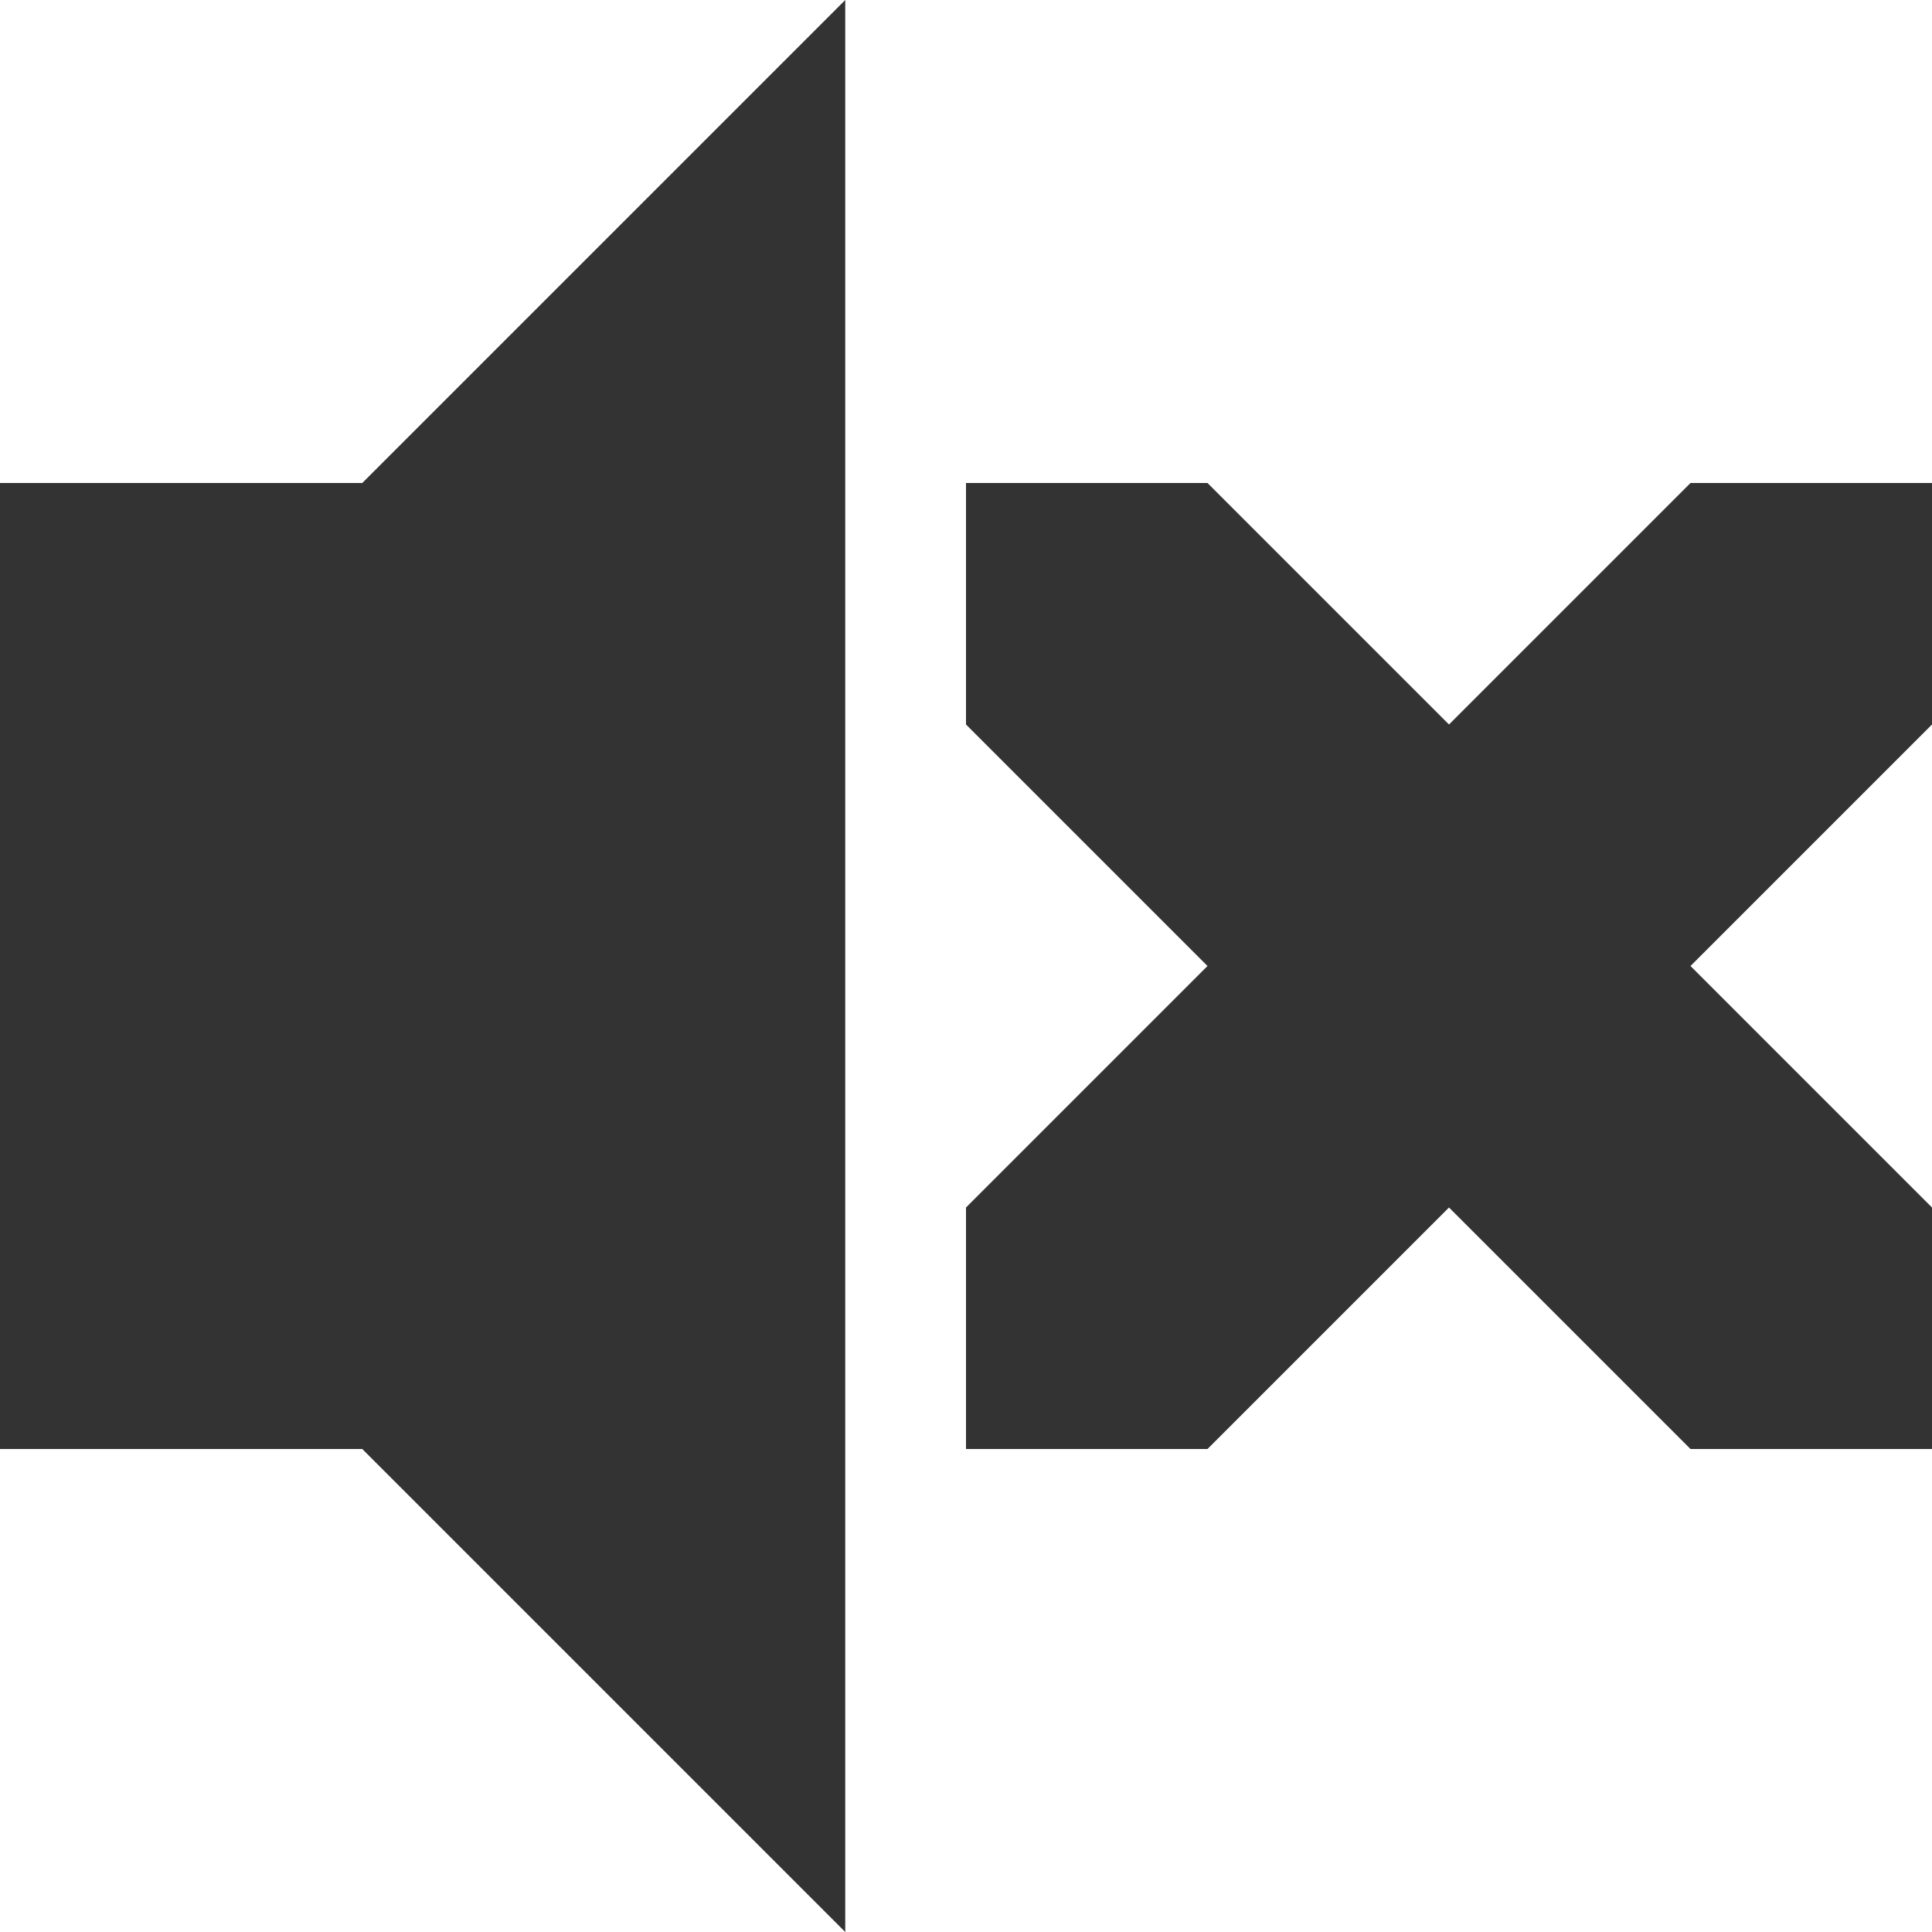
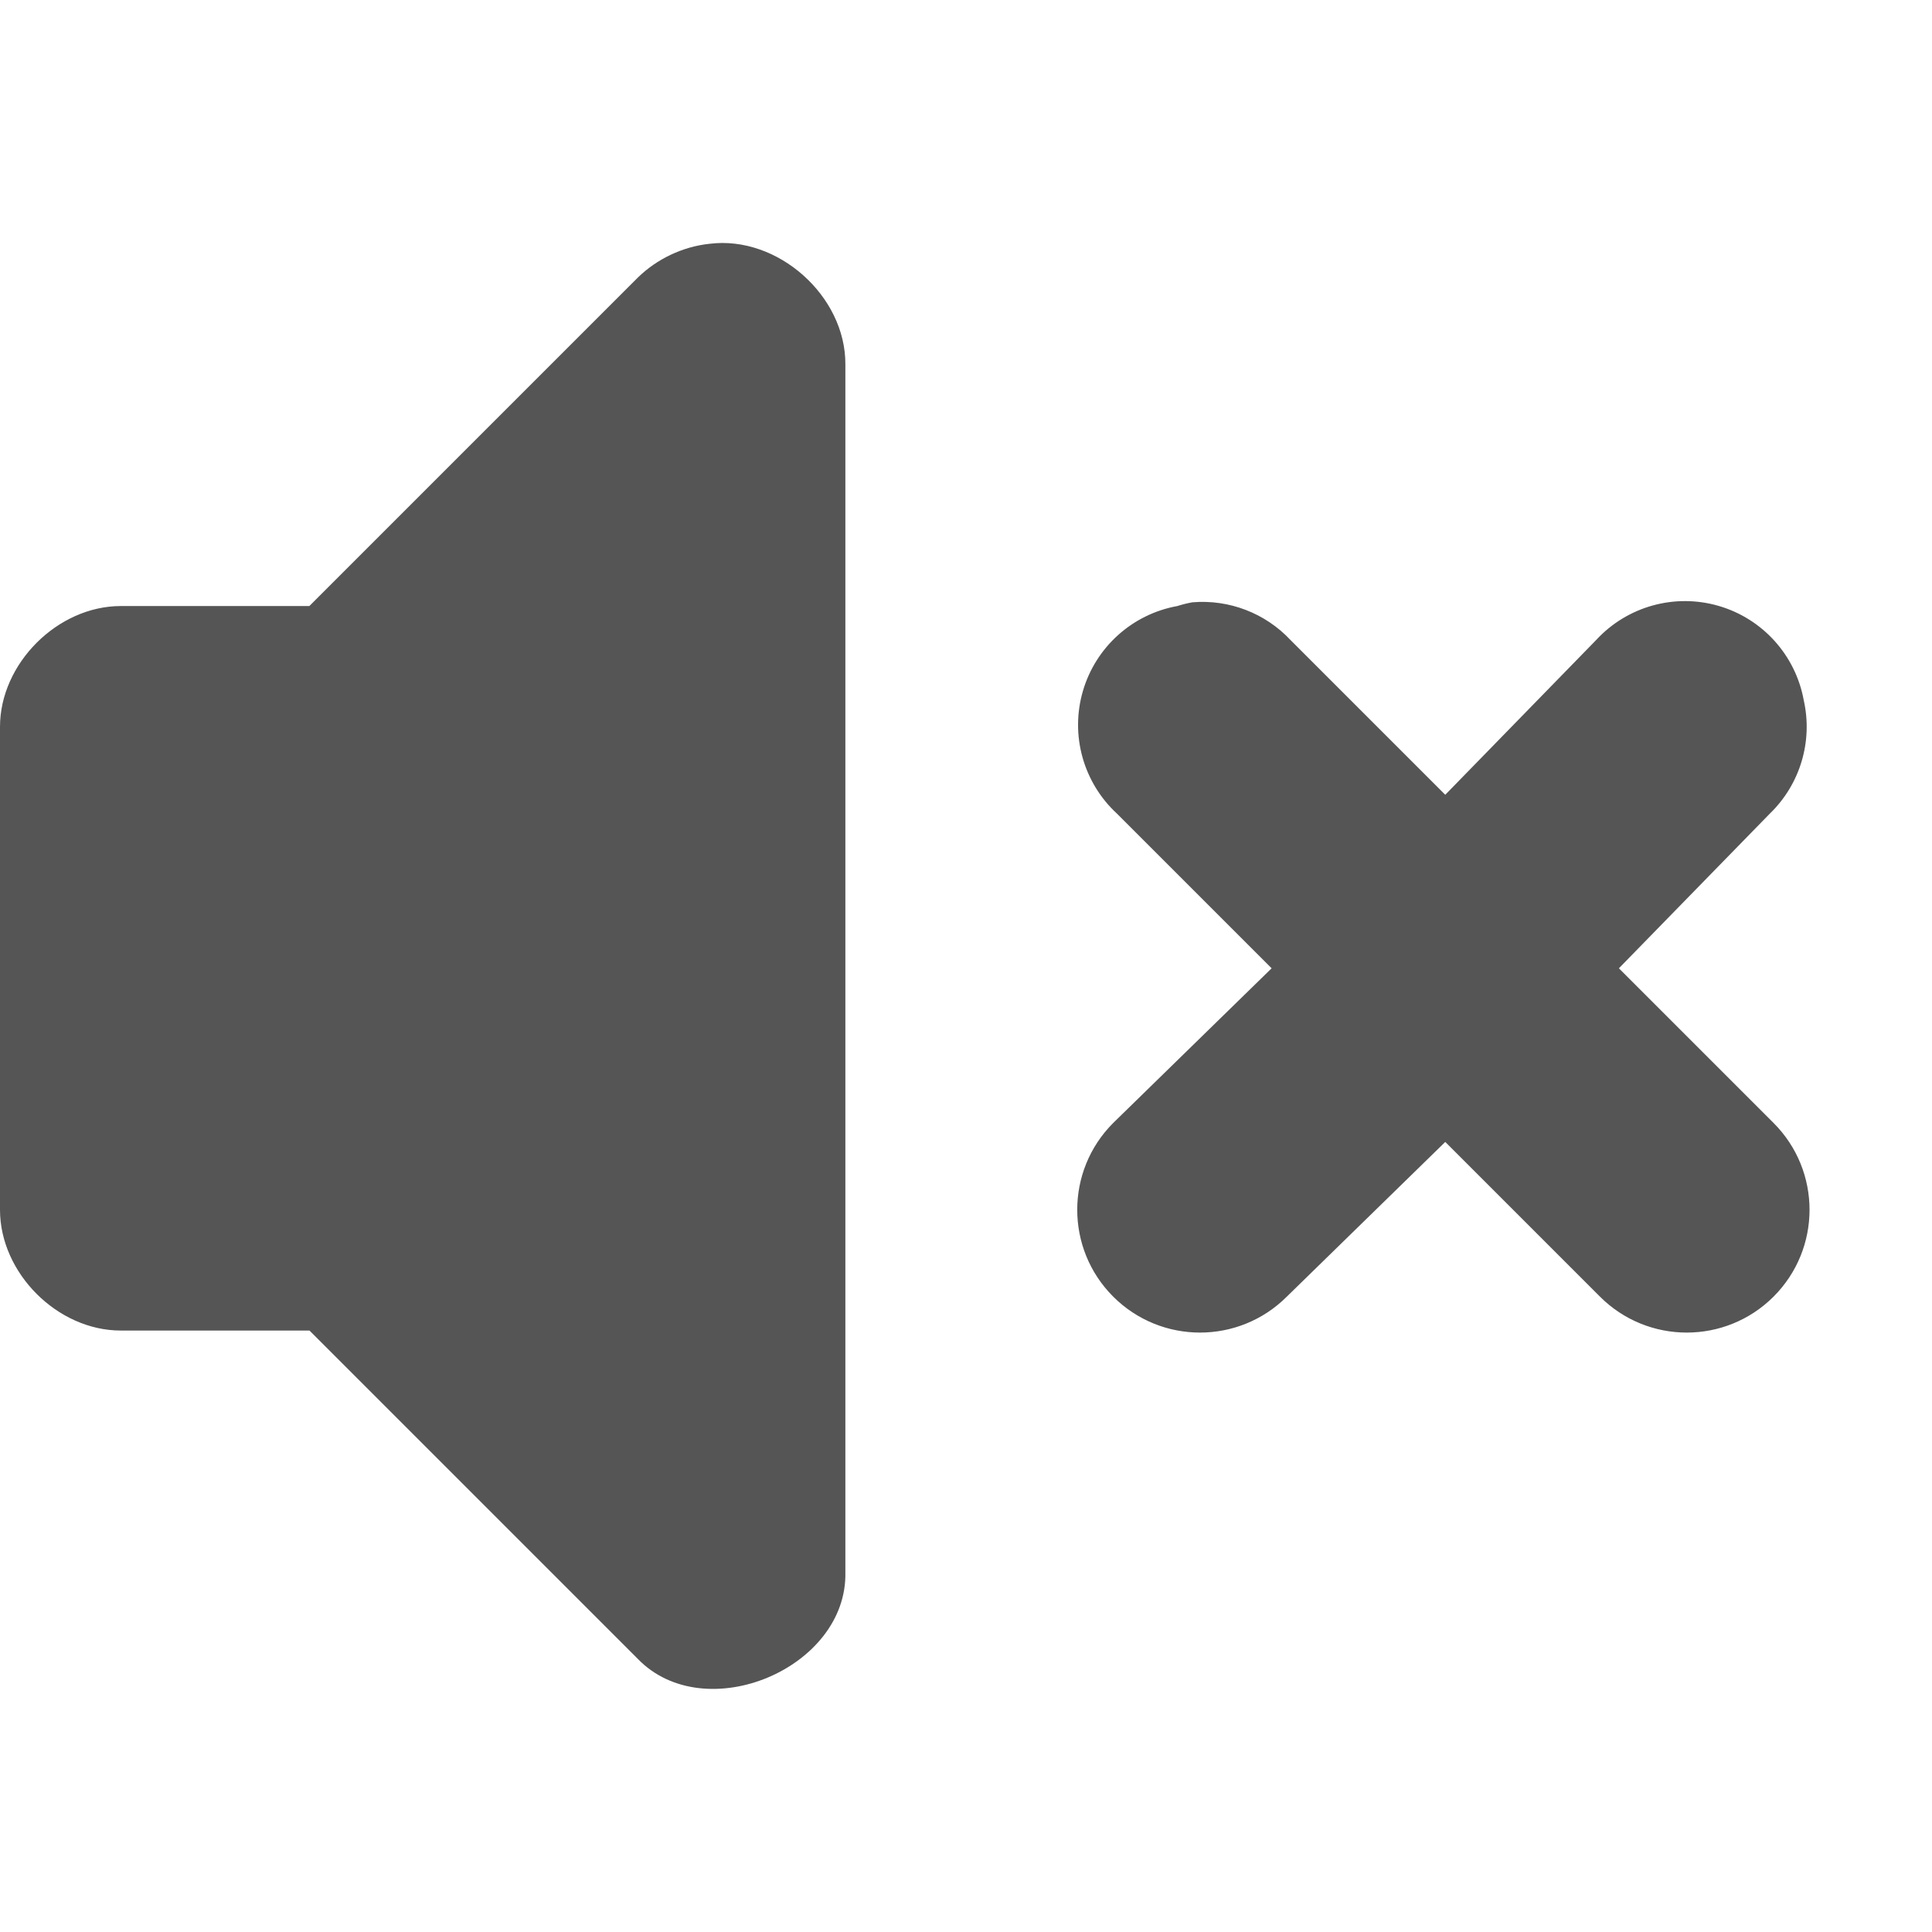
<svg xmlns="http://www.w3.org/2000/svg" id="svg2" height="16" width="16" version="1.0">
  <defs id="defs9" />
-   <path style="opacity:0.8;fill:#000000;fill-opacity:1" d="m 7,0 -4,4 -3,0 0,8 3,0 4,4 z" id="rect2384" />
-   <path style="opacity:0.8;fill:#000000;fill-opacity:1;stroke:none" d="m 8,4 0,2 2,2 -2,2 0,2 2,0 2,-2 2,2 2,0 0,-2 -2,-2 2,-2 0,-2 -2,0 -2,2 -2,-2 z" id="path4323" />
+   <path style="font-size:medium;font-style:normal;font-variant:normal;font-weight:normal;font-stretch:normal;text-indent:0;text-align:start;text-decoration:none;line-height:normal;letter-spacing:normal;word-spacing:normal;text-transform:none;direction:ltr;block-progression:tb;writing-mode:lr-tb;text-anchor:start;baseline-shift:baseline;color:#000000;fill:#555555;fill-opacity:1;stroke:none;stroke-width:2;marker:none;visibility:visible;display:inline;overflow:visible;enable-background:accumulate;font-family:Sans;-inkscape-font-specification:Sans" d="m 5.875,2.019 c -0.222,0.024 -0.435,0.125 -0.594,0.281 l -2.719,2.719 -1.563,0 C 0.476,5.02 5e-5,5.496 0,6.019 l 0,4 c 5e-5,0.524 0.476,1 1,1 l 1.563,0 2.719,2.719 c 0.555,0.574 1.738,0.08 1.719,-0.719 l 0,-10 c 0.004,-0.568 -0.561,-1.071 -1.125,-1 z m 4,2.969 a 1,1 0 0 0 -0.125,0.031 A 1,1 0 0 0 9.25,6.738 l 1.281,1.281 -1.312,1.281 a 1.016,1.016 0 1 0 1.438,1.438 l 1.312,-1.281 1.281,1.281 a 1.016,1.016 0 1 0 1.438,-1.438 l -1.281,-1.281 1.25,-1.281 a 1,1 0 0 0 0.281,-0.938 1,1 0 0 0 -1.719,-0.5 L 11.969,6.582 10.688,5.301 A 1,1 0 0 0 9.875,4.988 z" id="path10471-0-2-8-6" />
</svg>
